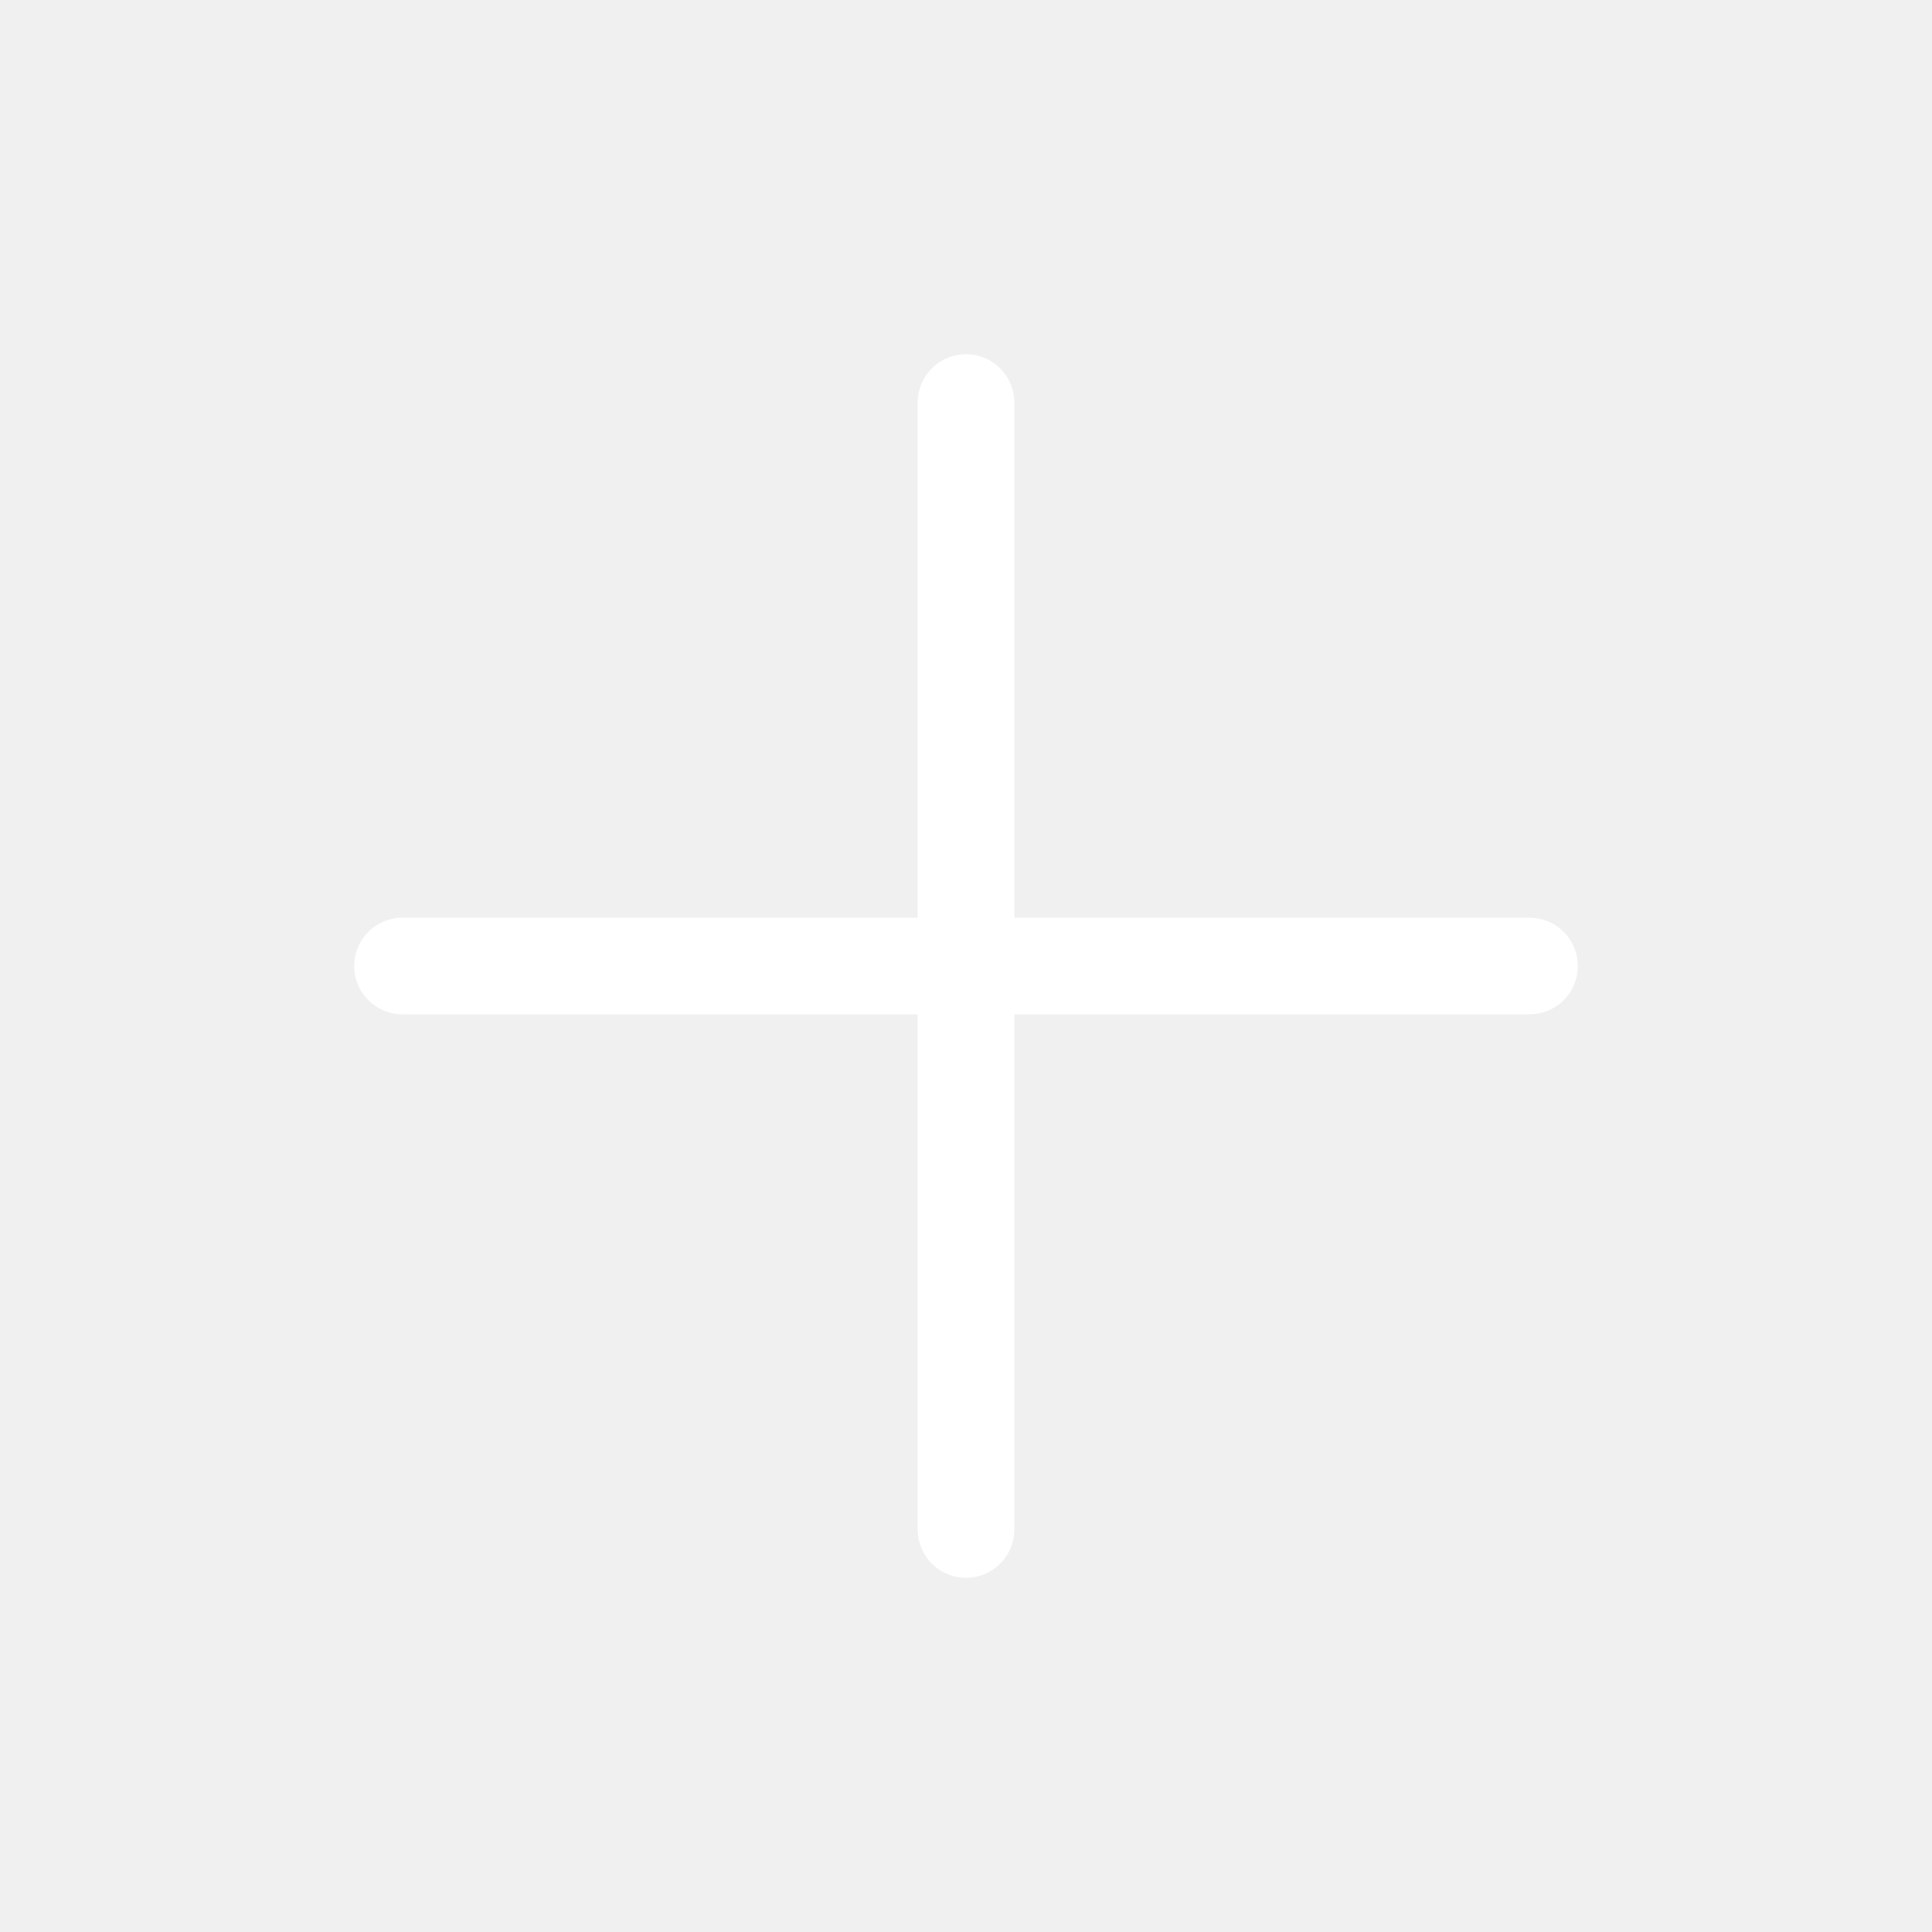
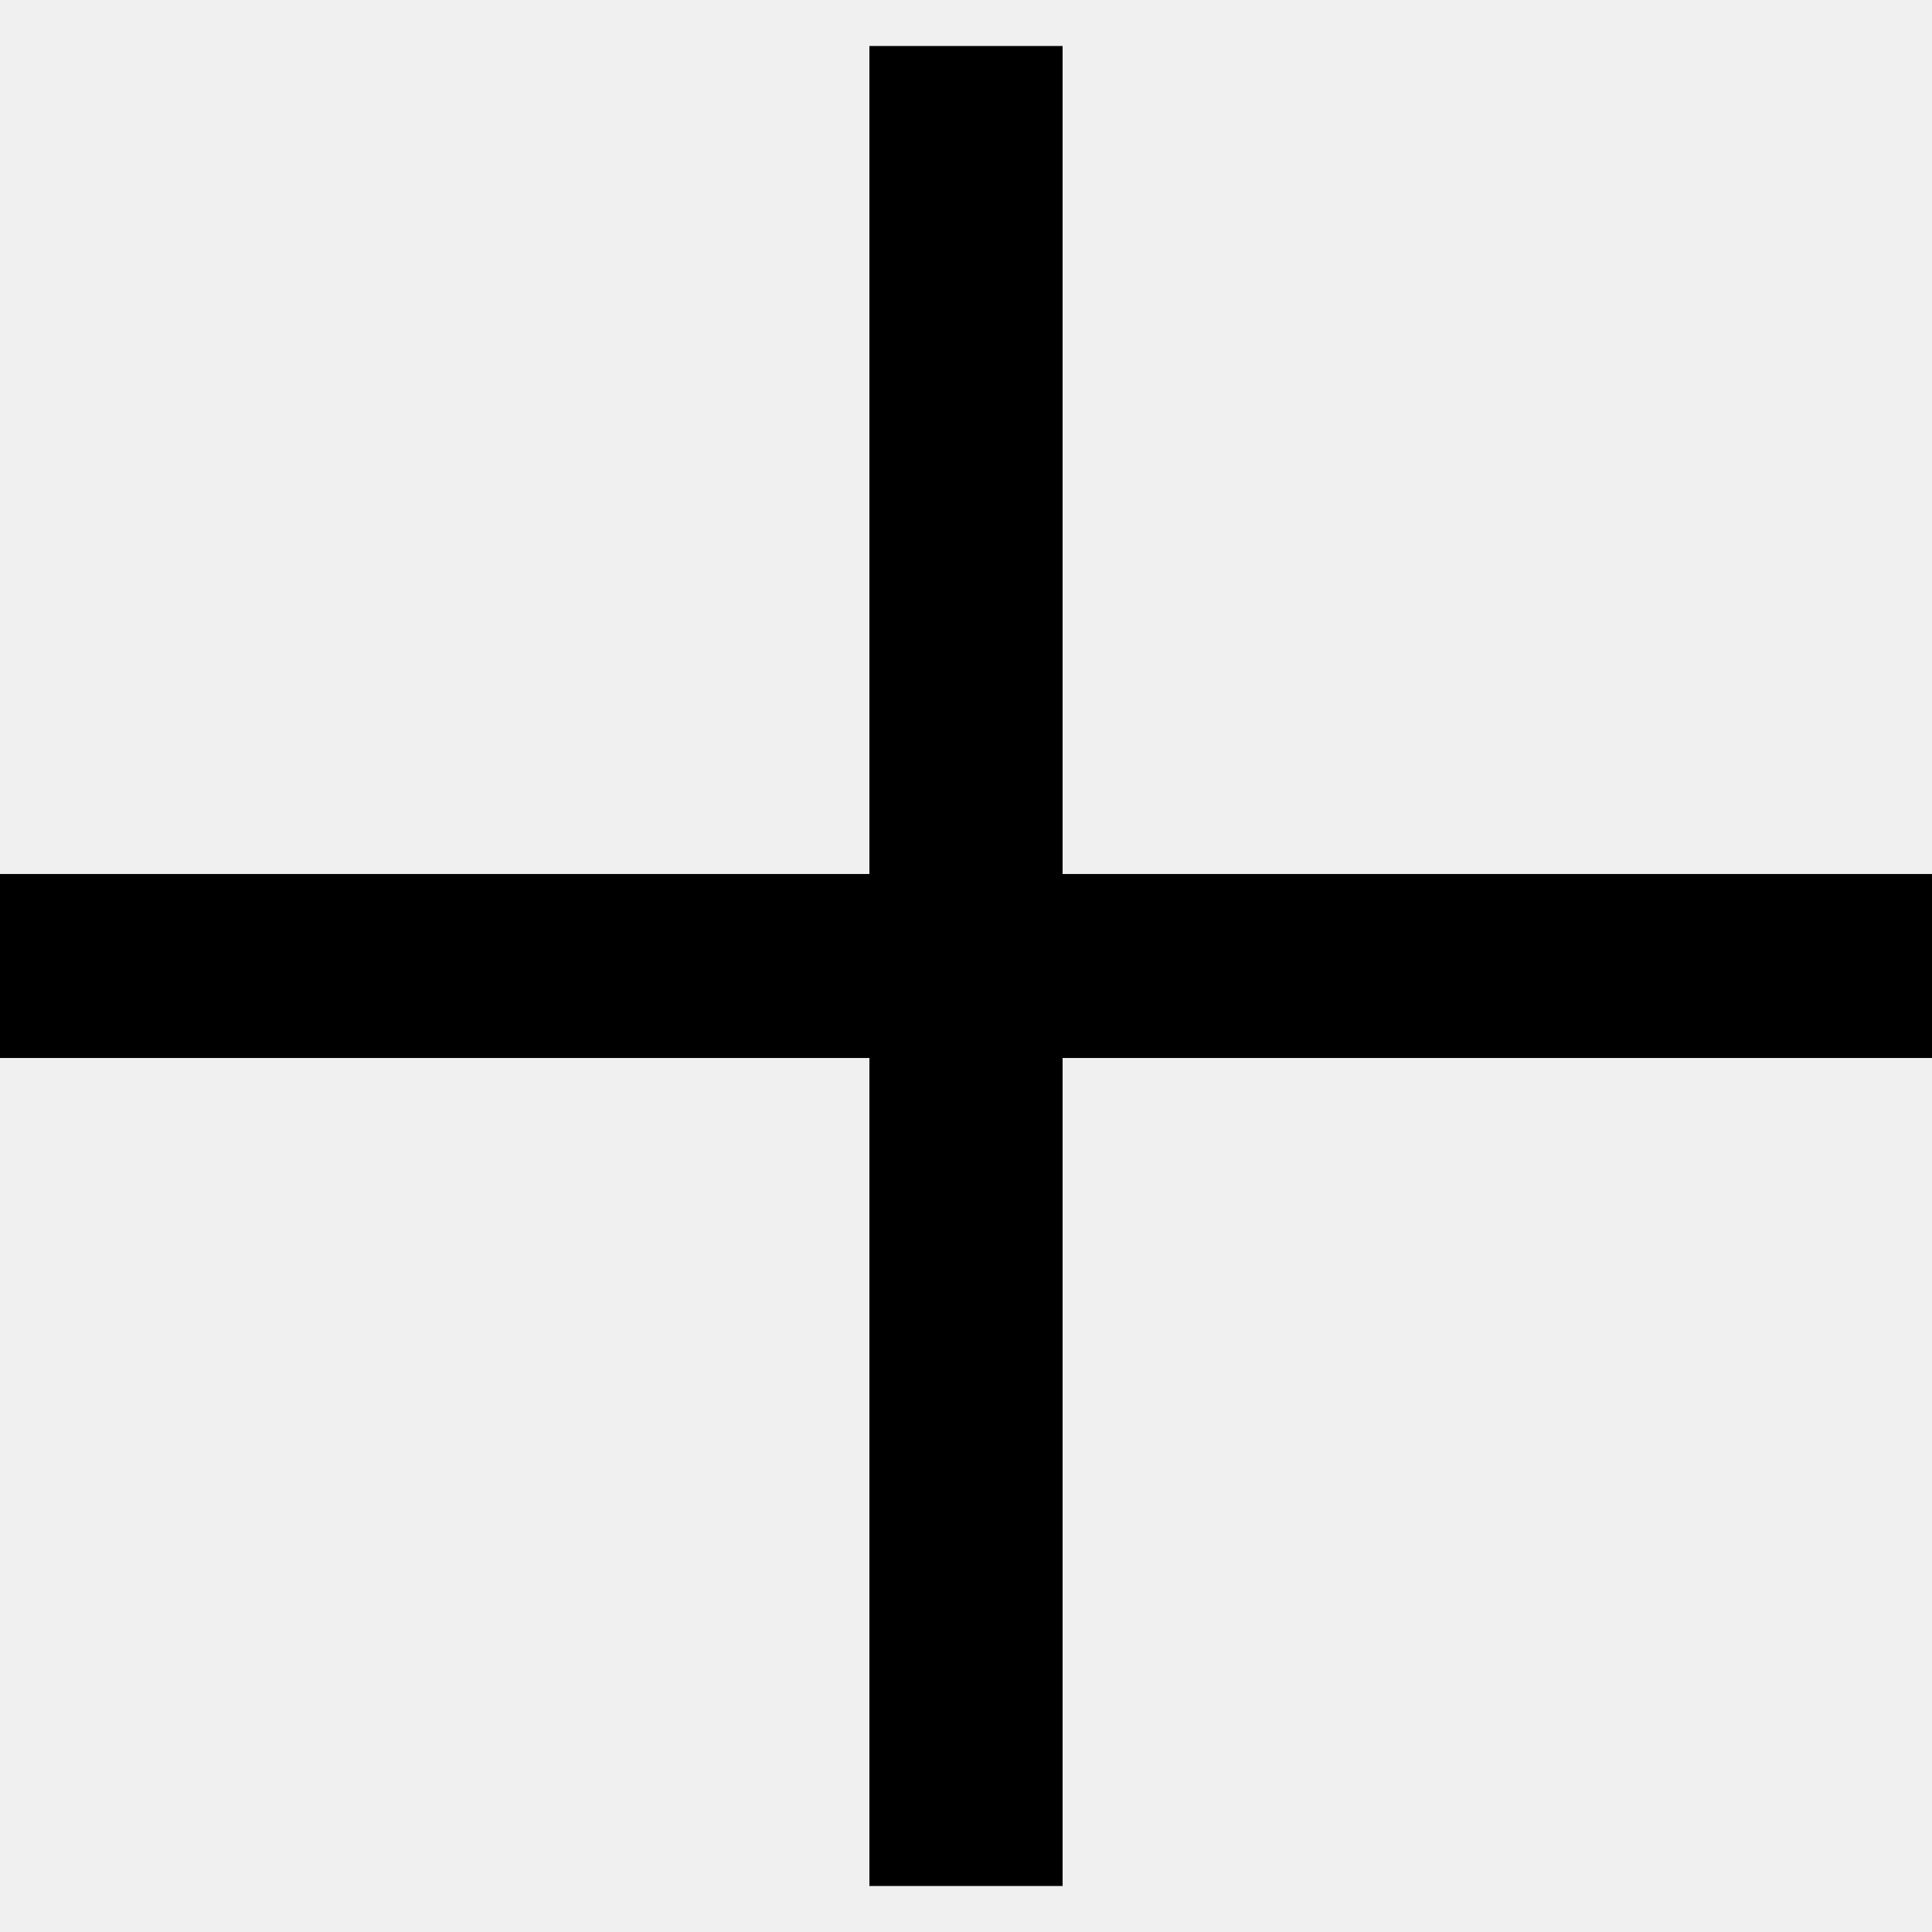
- <svg xmlns="http://www.w3.org/2000/svg" width="40" height="40" viewBox="0 0 40 40" fill="none">
-   <g clip-path="url(#clip0_202_360)">
-     <path d="M20 8.334V31.667" stroke="white" stroke-width="2" stroke-linecap="round" stroke-linejoin="round" />
-     <path d="M8.333 20H31.667" stroke="white" stroke-width="2" stroke-linecap="round" stroke-linejoin="round" />
+ <svg xmlns="http://www.w3.org/2000/svg" width="800px" height="800px" viewBox="0 -0.5 21 21" version="1.1">
+   <defs>
+ 
+ </defs>
+   <g id="Page-1" stroke="none" stroke-width="1" fill="none" fill-rule="evenodd">
+     <g id="Dribbble-Light-Preview" transform="translate(-379, -240)" fill="#000000">
+       <g id="icons" transform="translate(56, 160)">
+         <polygon id="plus-[#1512]" points="344 89 344 91 334.55 91 334.55 100 332.45 100 332.45 91 323 91 323 89 332.45 89 332.45 80 334.55 80 334.55 89">
+ 
+ </polygon>
+       </g>
+     </g>
  </g>
-   <defs>
-     <clipPath id="clip0_202_360">
-       <rect width="40" height="40" fill="white" />
-     </clipPath>
-   </defs>
</svg>
